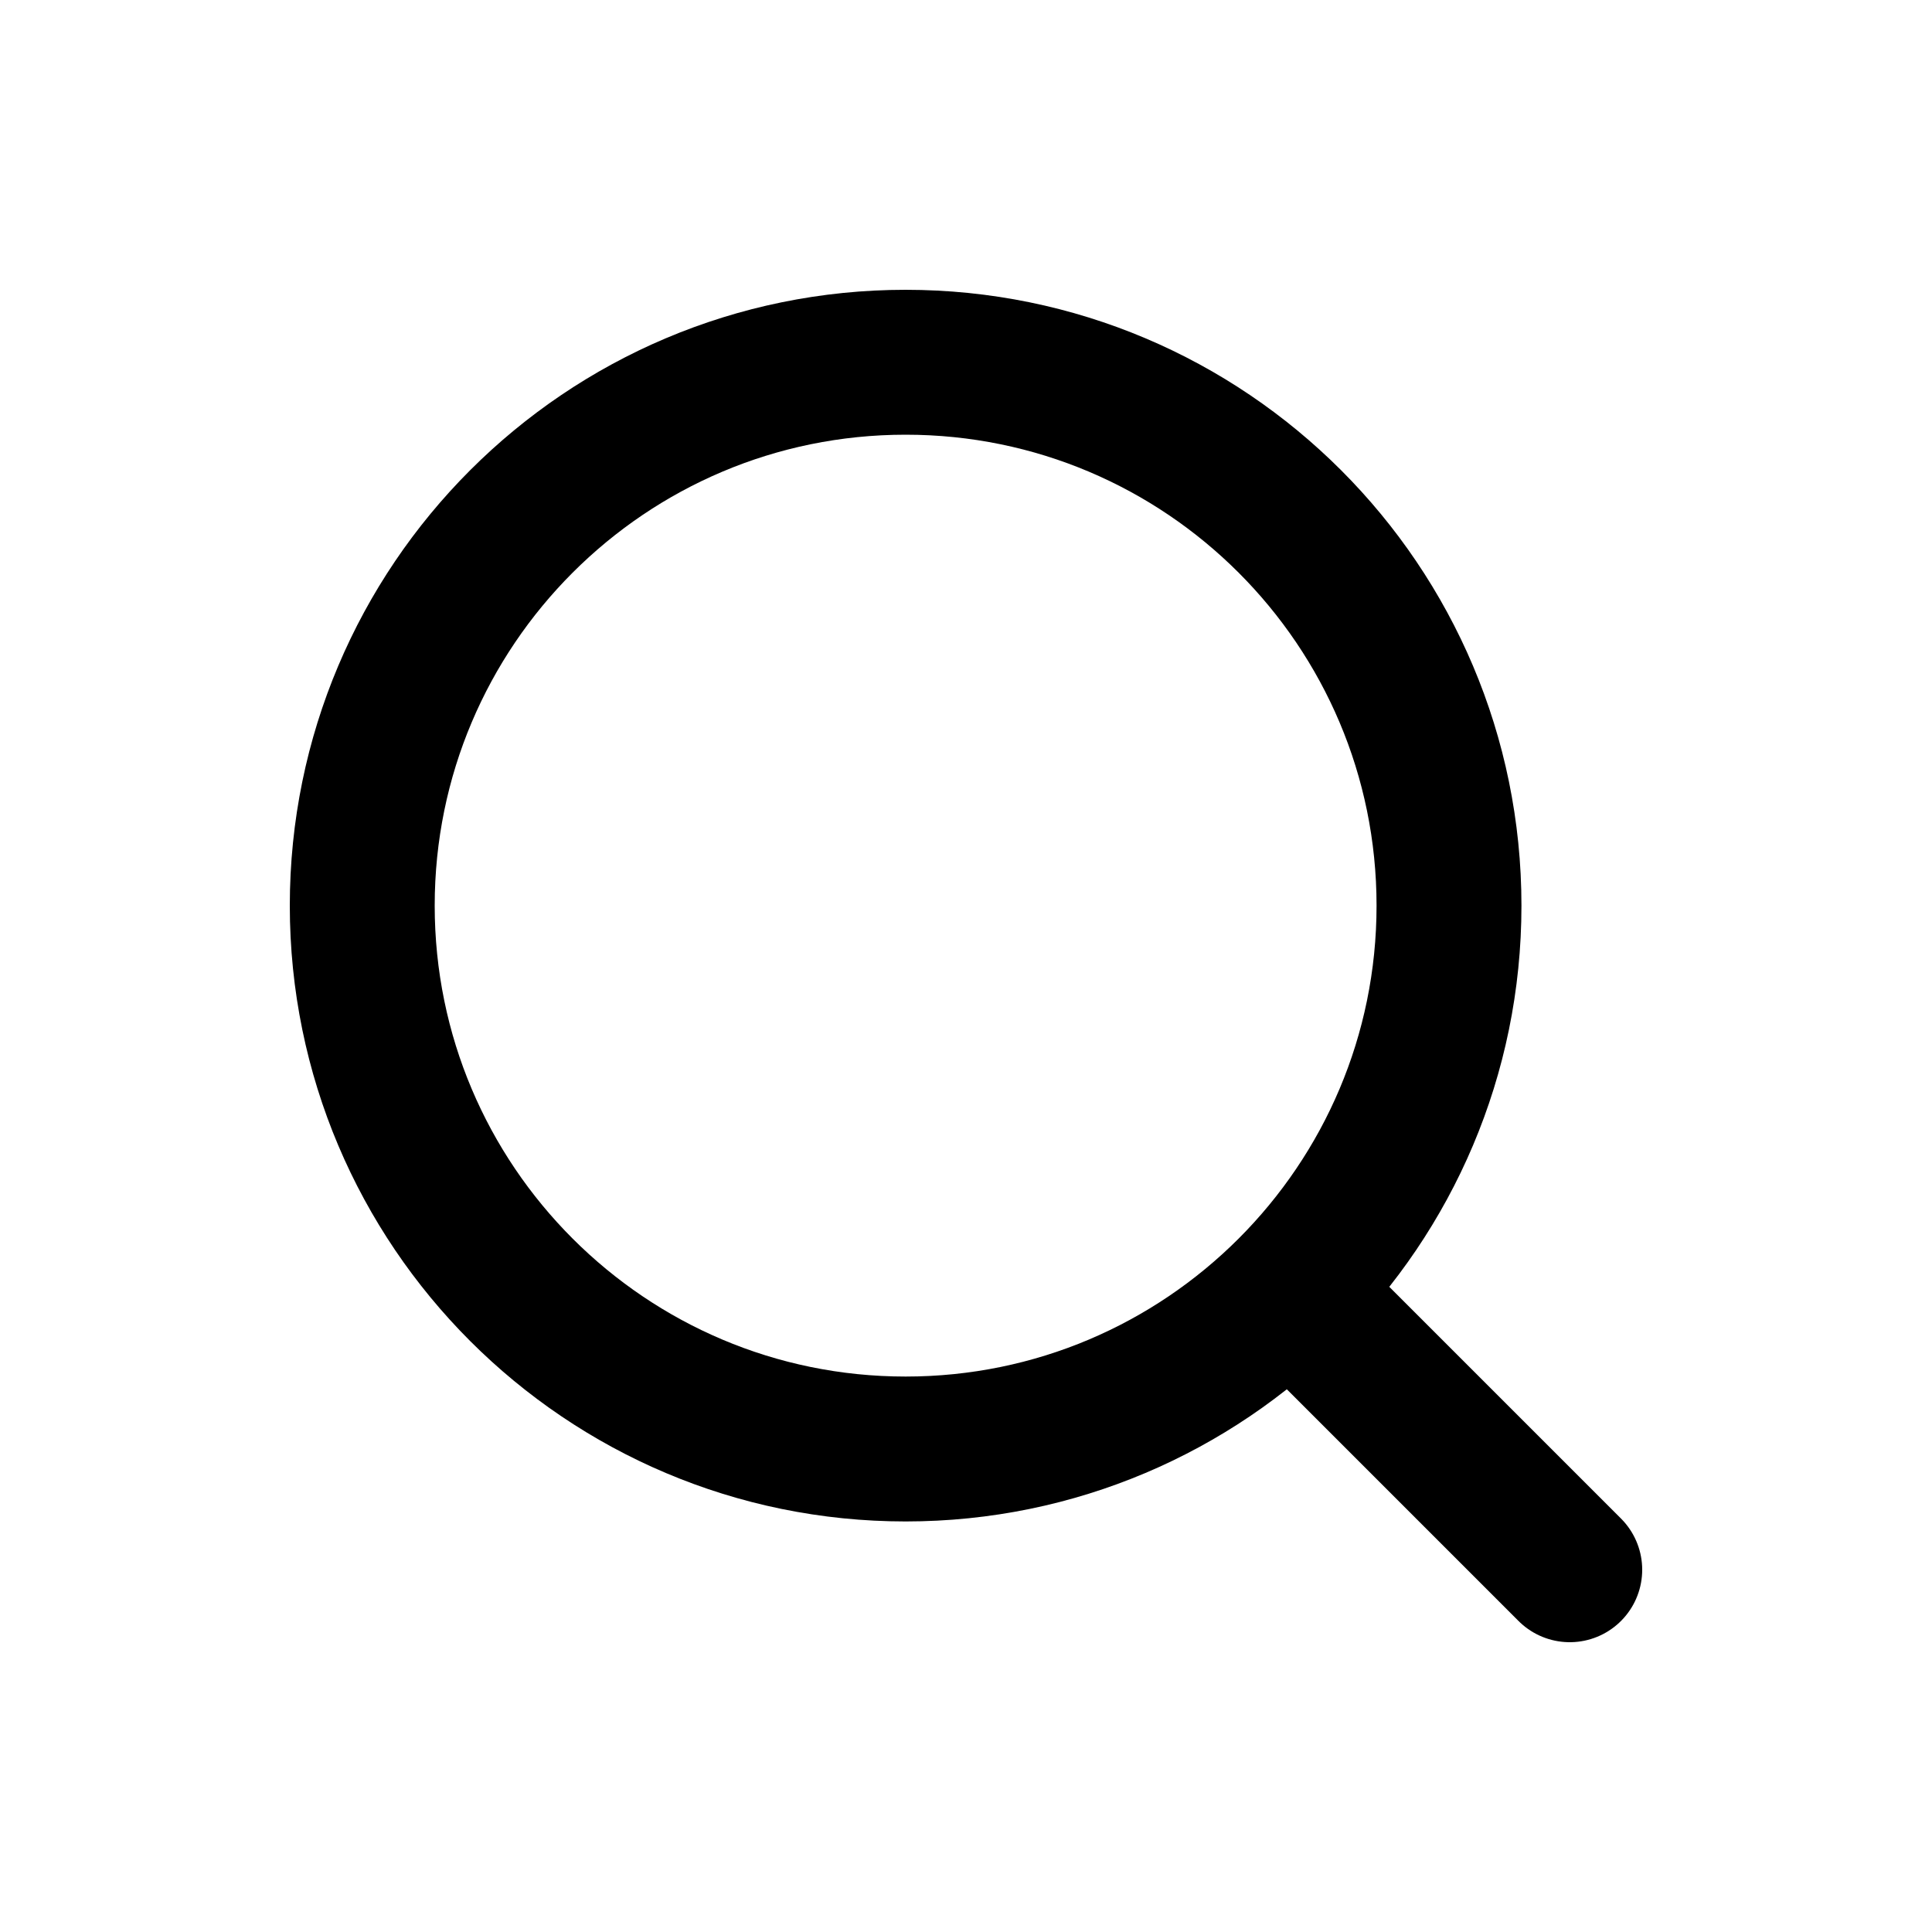
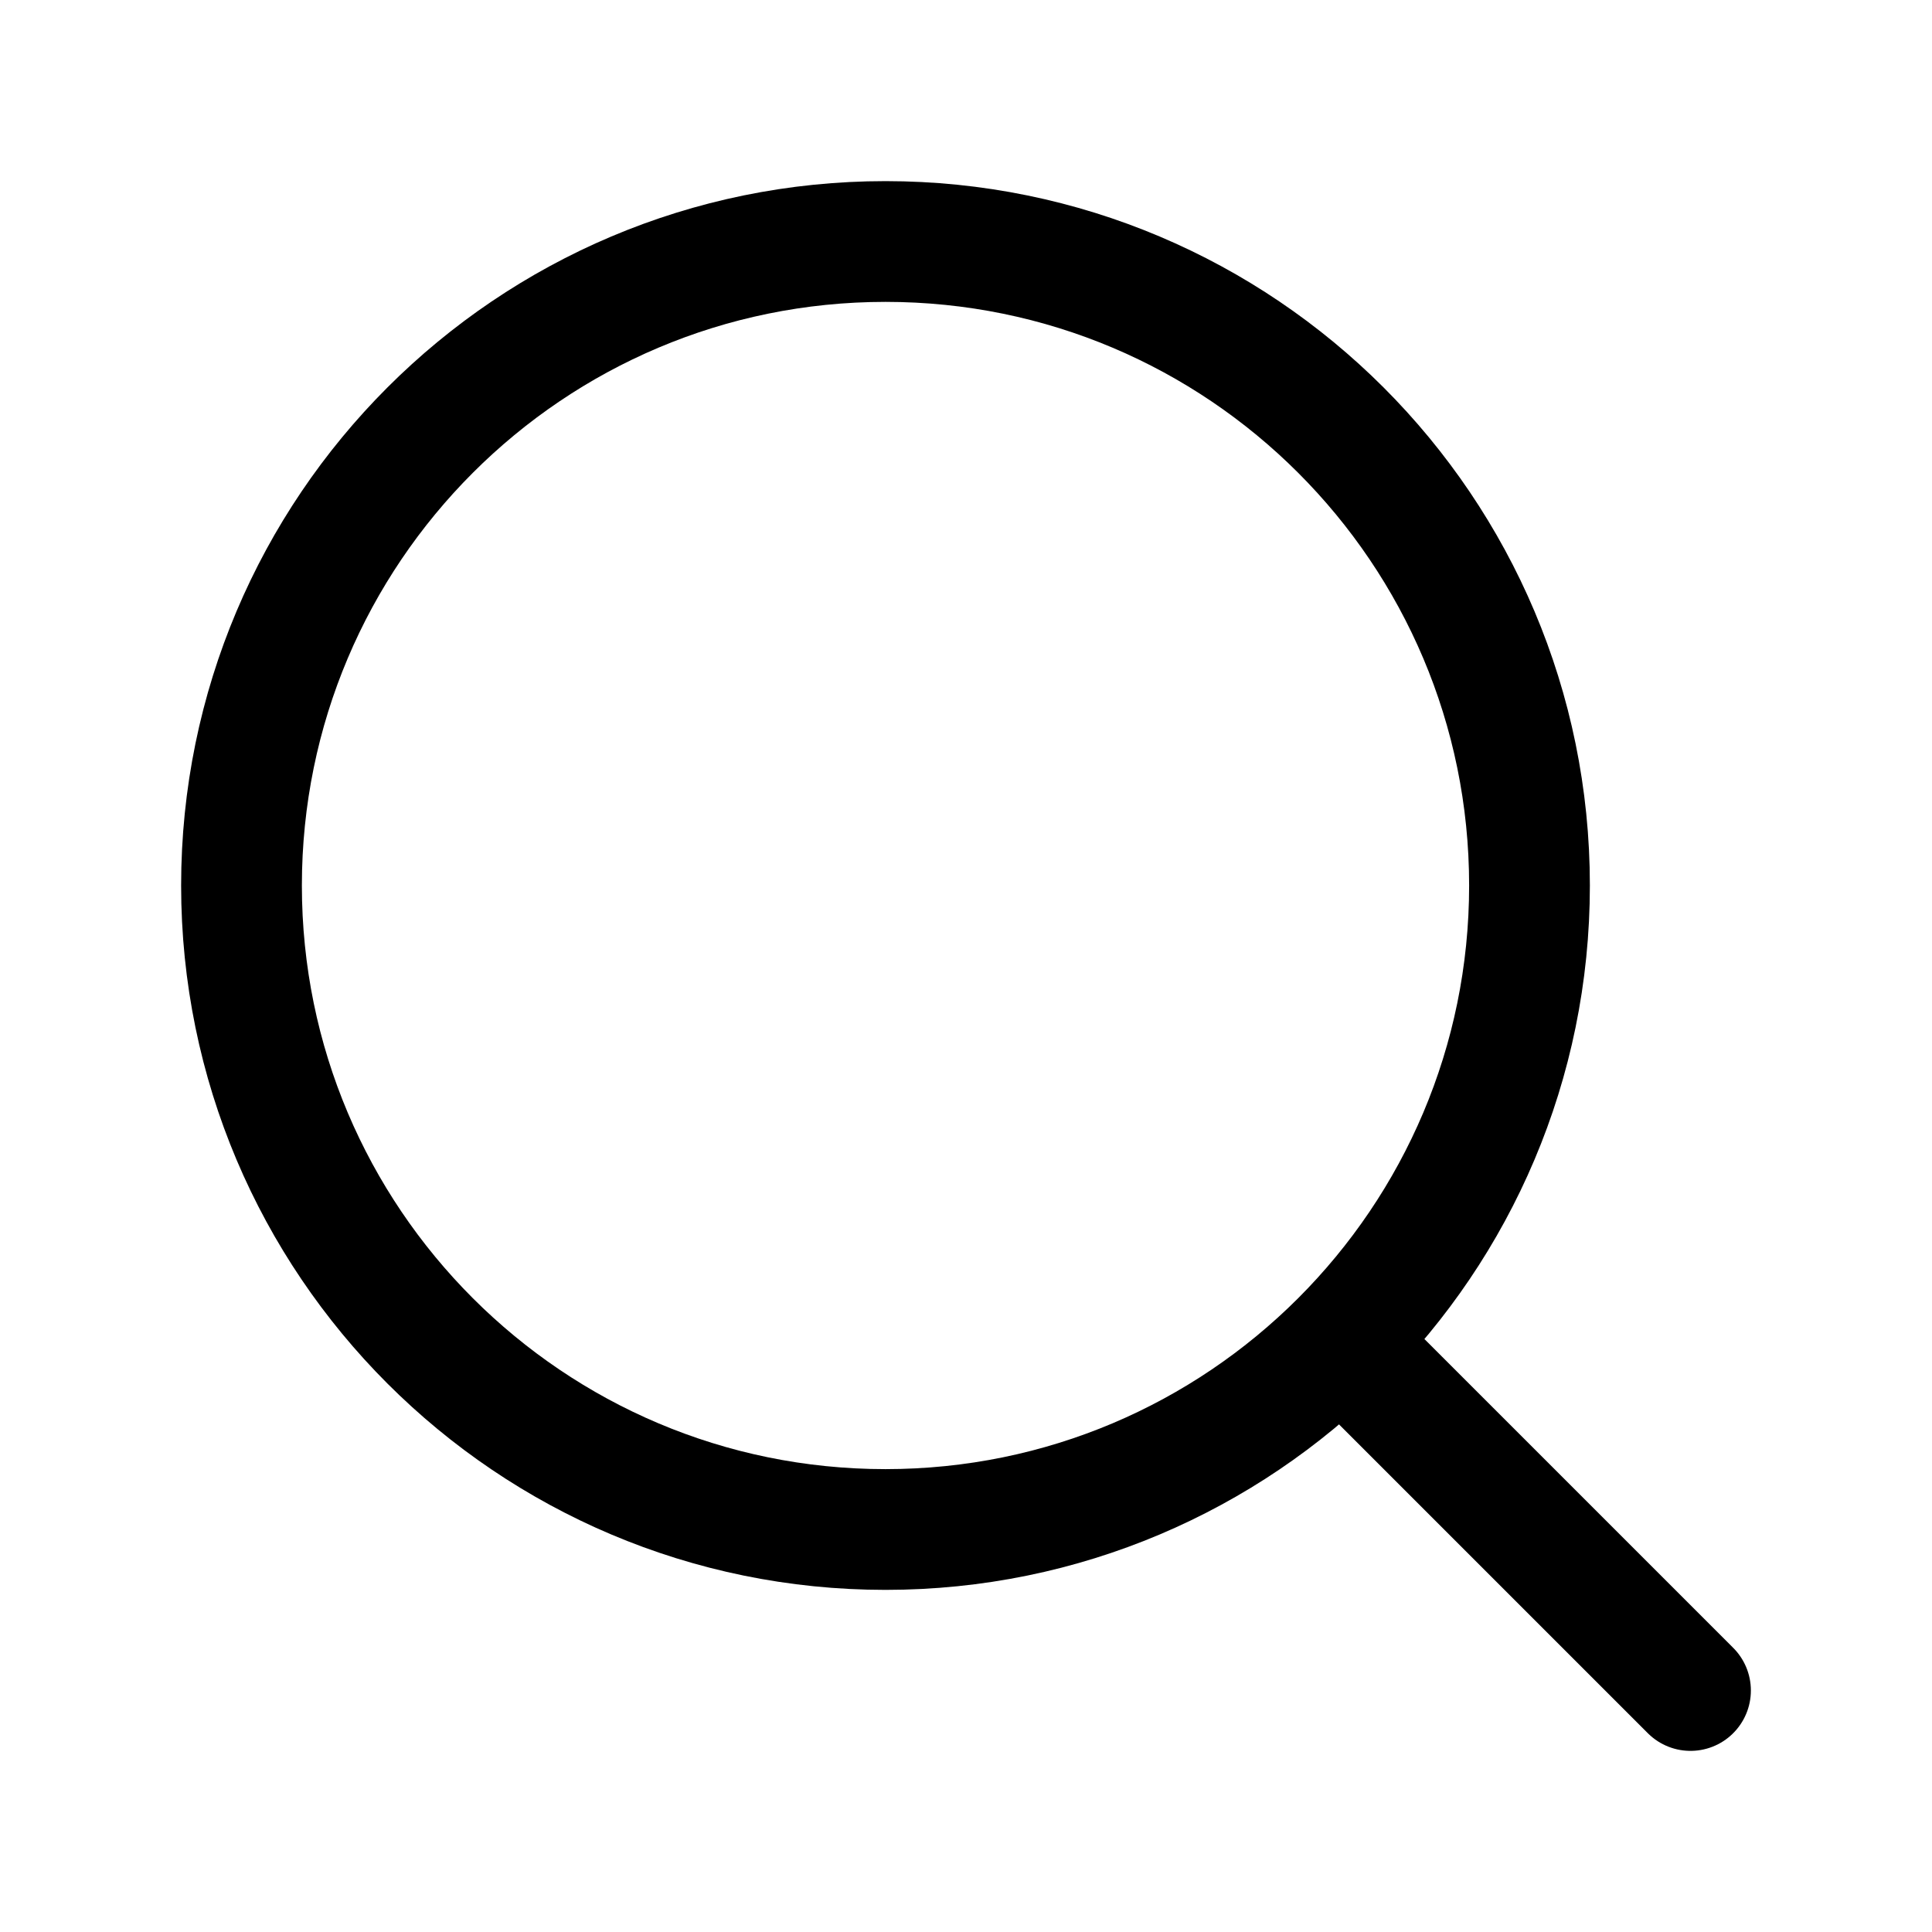
- <svg xmlns="http://www.w3.org/2000/svg" width="16" height="16" viewBox="0 0 16 16" fill="none">
-   <path d="M13 13L11 11" stroke="black" stroke-width="1.2" stroke-linecap="round" stroke-linejoin="round" />
-   <path d="M7.5 12C9.985 12 12 9.985 12 7.5C12 5.015 9.985 3 7.5 3C5.015 3 3 5.015 3 7.5C3 9.985 5.015 12 7.5 12Z" stroke="black" stroke-width="1.2" stroke-linecap="round" stroke-linejoin="round" />
+ <svg xmlns="http://www.w3.org/2000/svg" viewBox="0 0 24 24" width="24" height="24" fill="none" stroke="currentColor" stroke-width="1.5" stroke-linecap="round" stroke-linejoin="round">
+   <path d="M17 17L21 21" />
+   <path d="M19 11C19 6.582 15.418 3 11 3C6.582 3 3 6.582 3 11C3 15.418 6.582 19 11 19C15.418 19 19 15.418 19 11Z" />
</svg>
